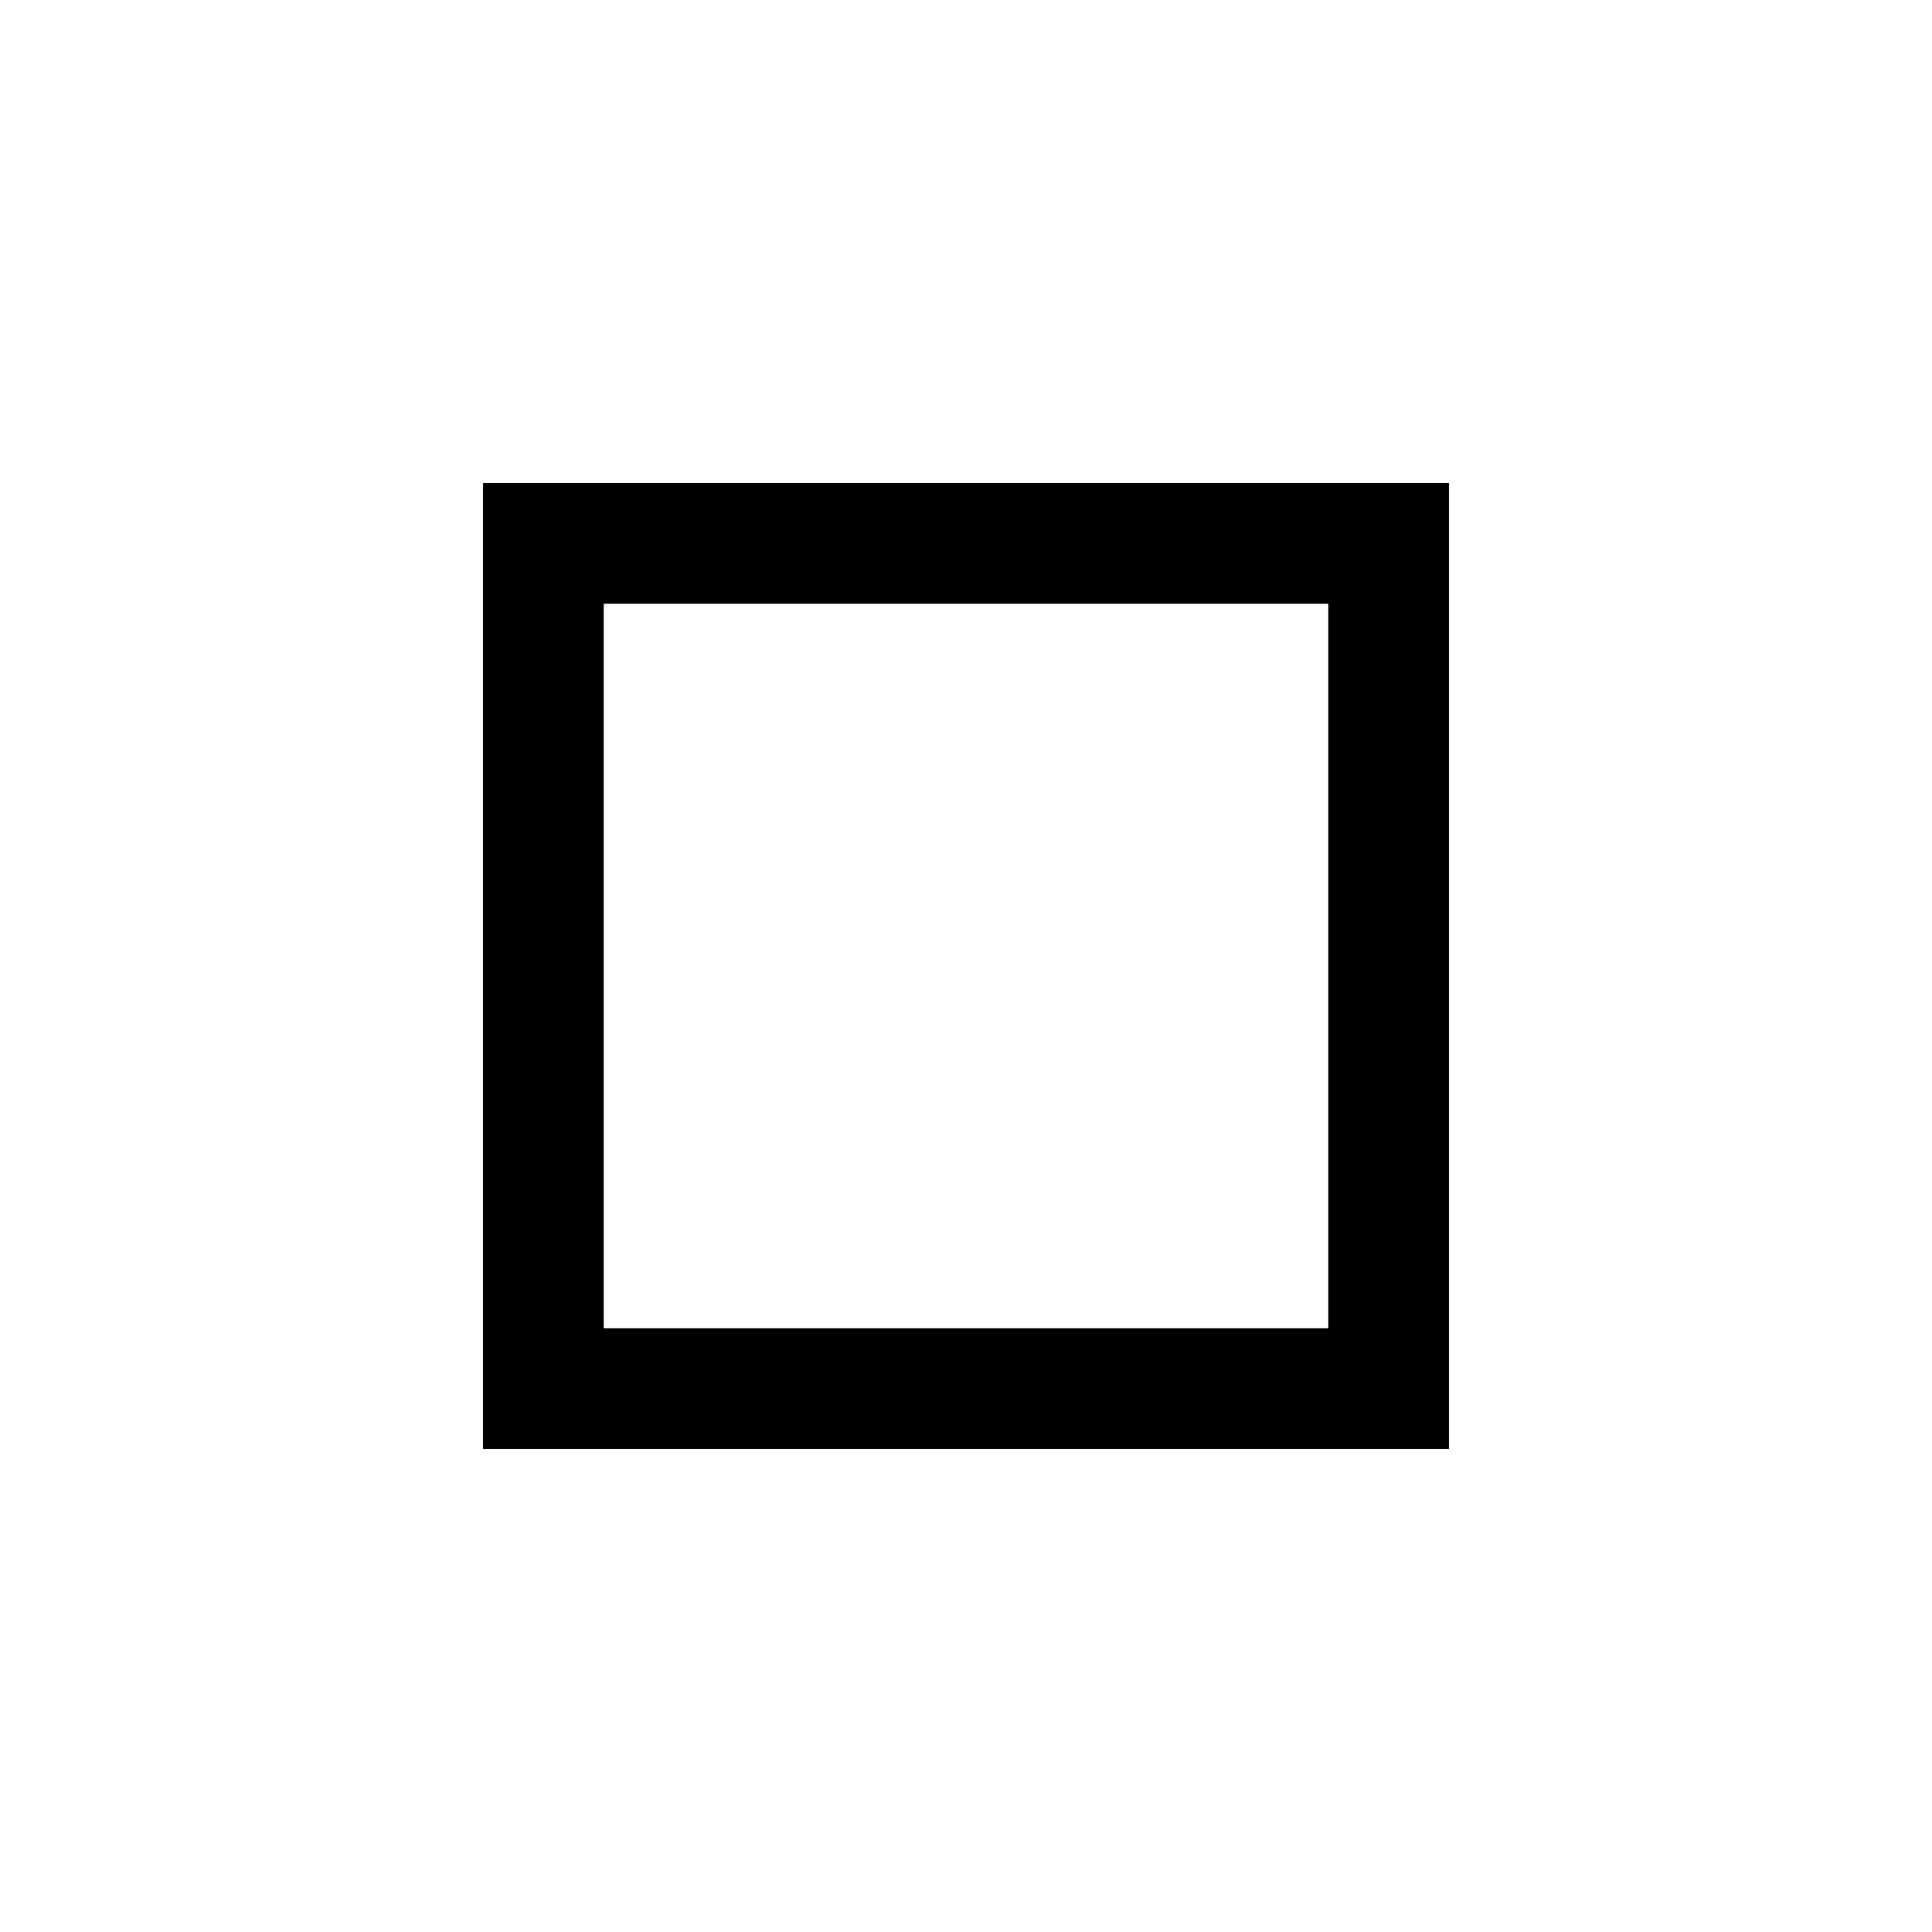
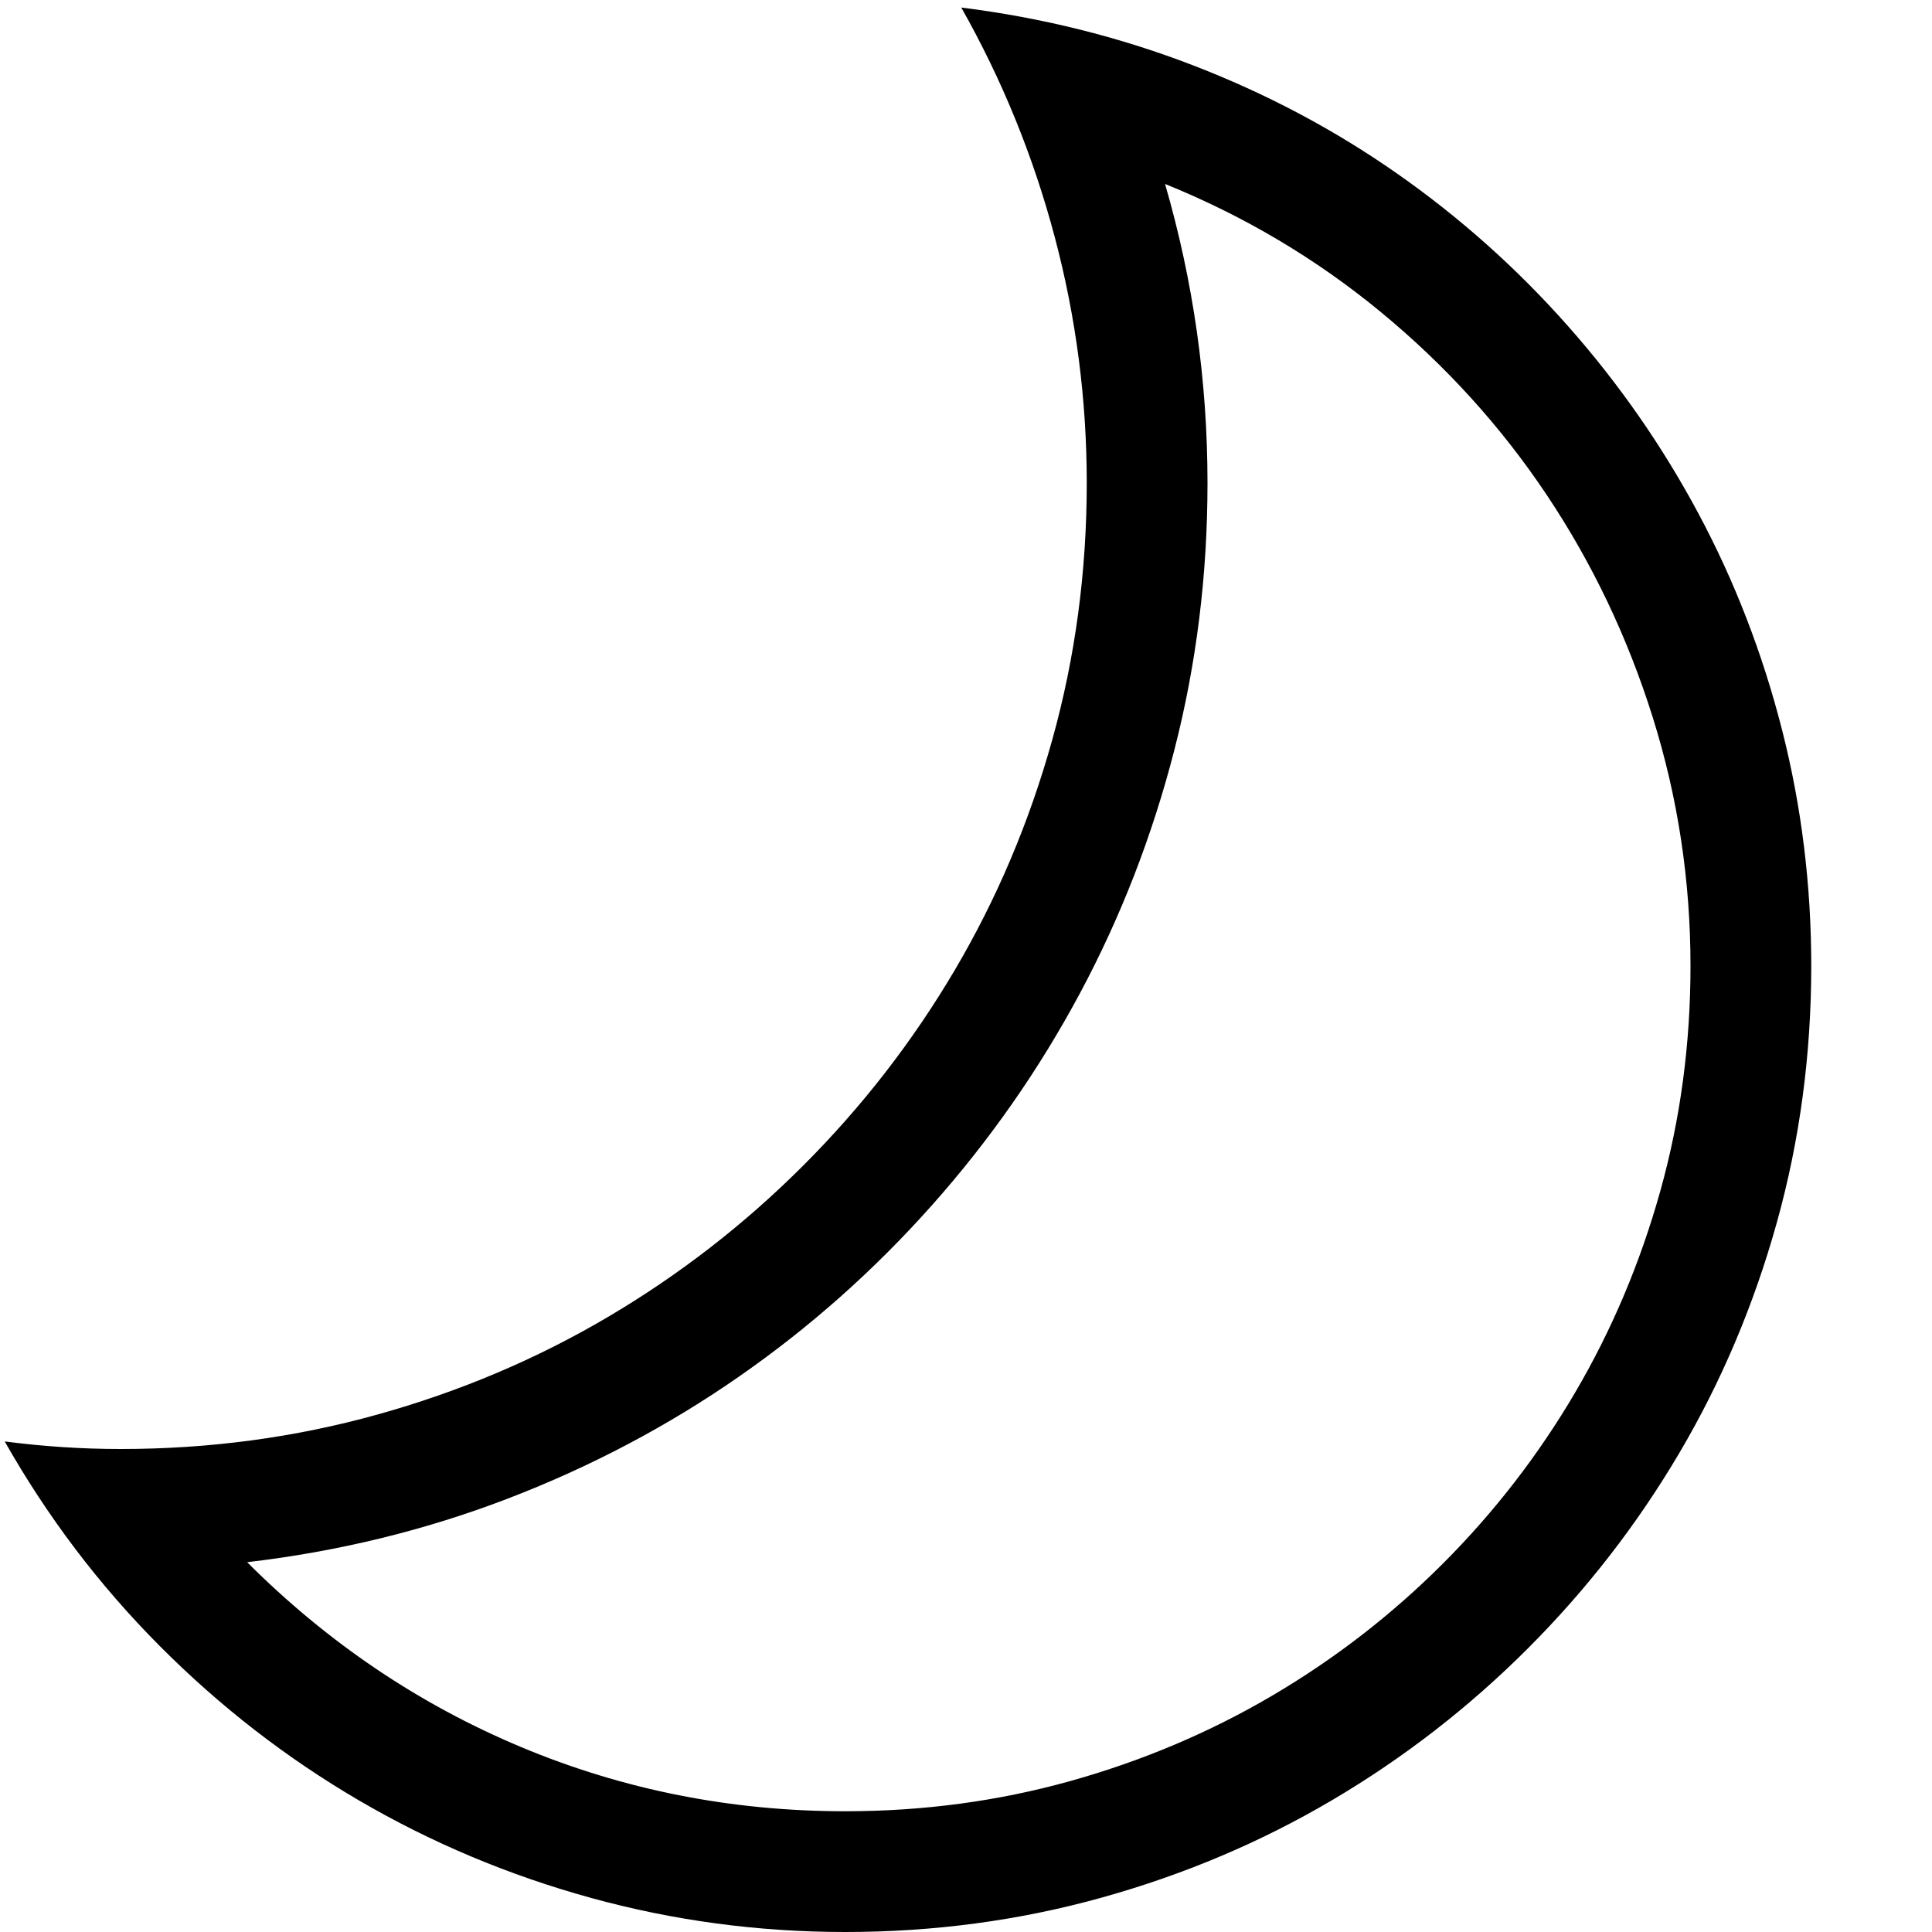
<svg xmlns="http://www.w3.org/2000/svg" width="16" height="16" viewBox="0 0 2048 2048" fill="currentColor">
-   <path transform="translate(0 2048) scale(1 -1)" d="M512 1536h1024v-1024h-1024v1024zM1408 640v768h-768v-768h768z" />
+   <path transform="translate(0 2048) scale(1 -1)" d="M128 512q141 0 272 36.5t244.5 103.5t207 160.5t160.5 207t103.5 244.5t36.5 272q0 133 -34 261t-99 243q128 -16 245 -61t217 -115t181 -161.5t138.5 -199t88.5 -229t31 -250.5q0 -141 -36.5 -272t-103.5 -244.5t-160.5 -207t-207 -160.5t-244.5 -103.5t-272 -36.5 q-138 0 -269 36t-246.5 103.5t-211.5 164t-164 216.5q31 -4 61.5 -6t61.5 -2zM896 128q124 0 238.5 32t214 90.5t181 140t140 181t90.5 214t32 238.5q0 136 -40 263.5t-112.5 236t-175.5 193.5t-229 136q45 -155 45 -317q0 -146 -35 -282.5t-100 -258t-157 -225t-205 -182 t-244.5 -129t-276.5 -67.5q128 -128 290.5 -196t343.5 -68z" />
</svg>
